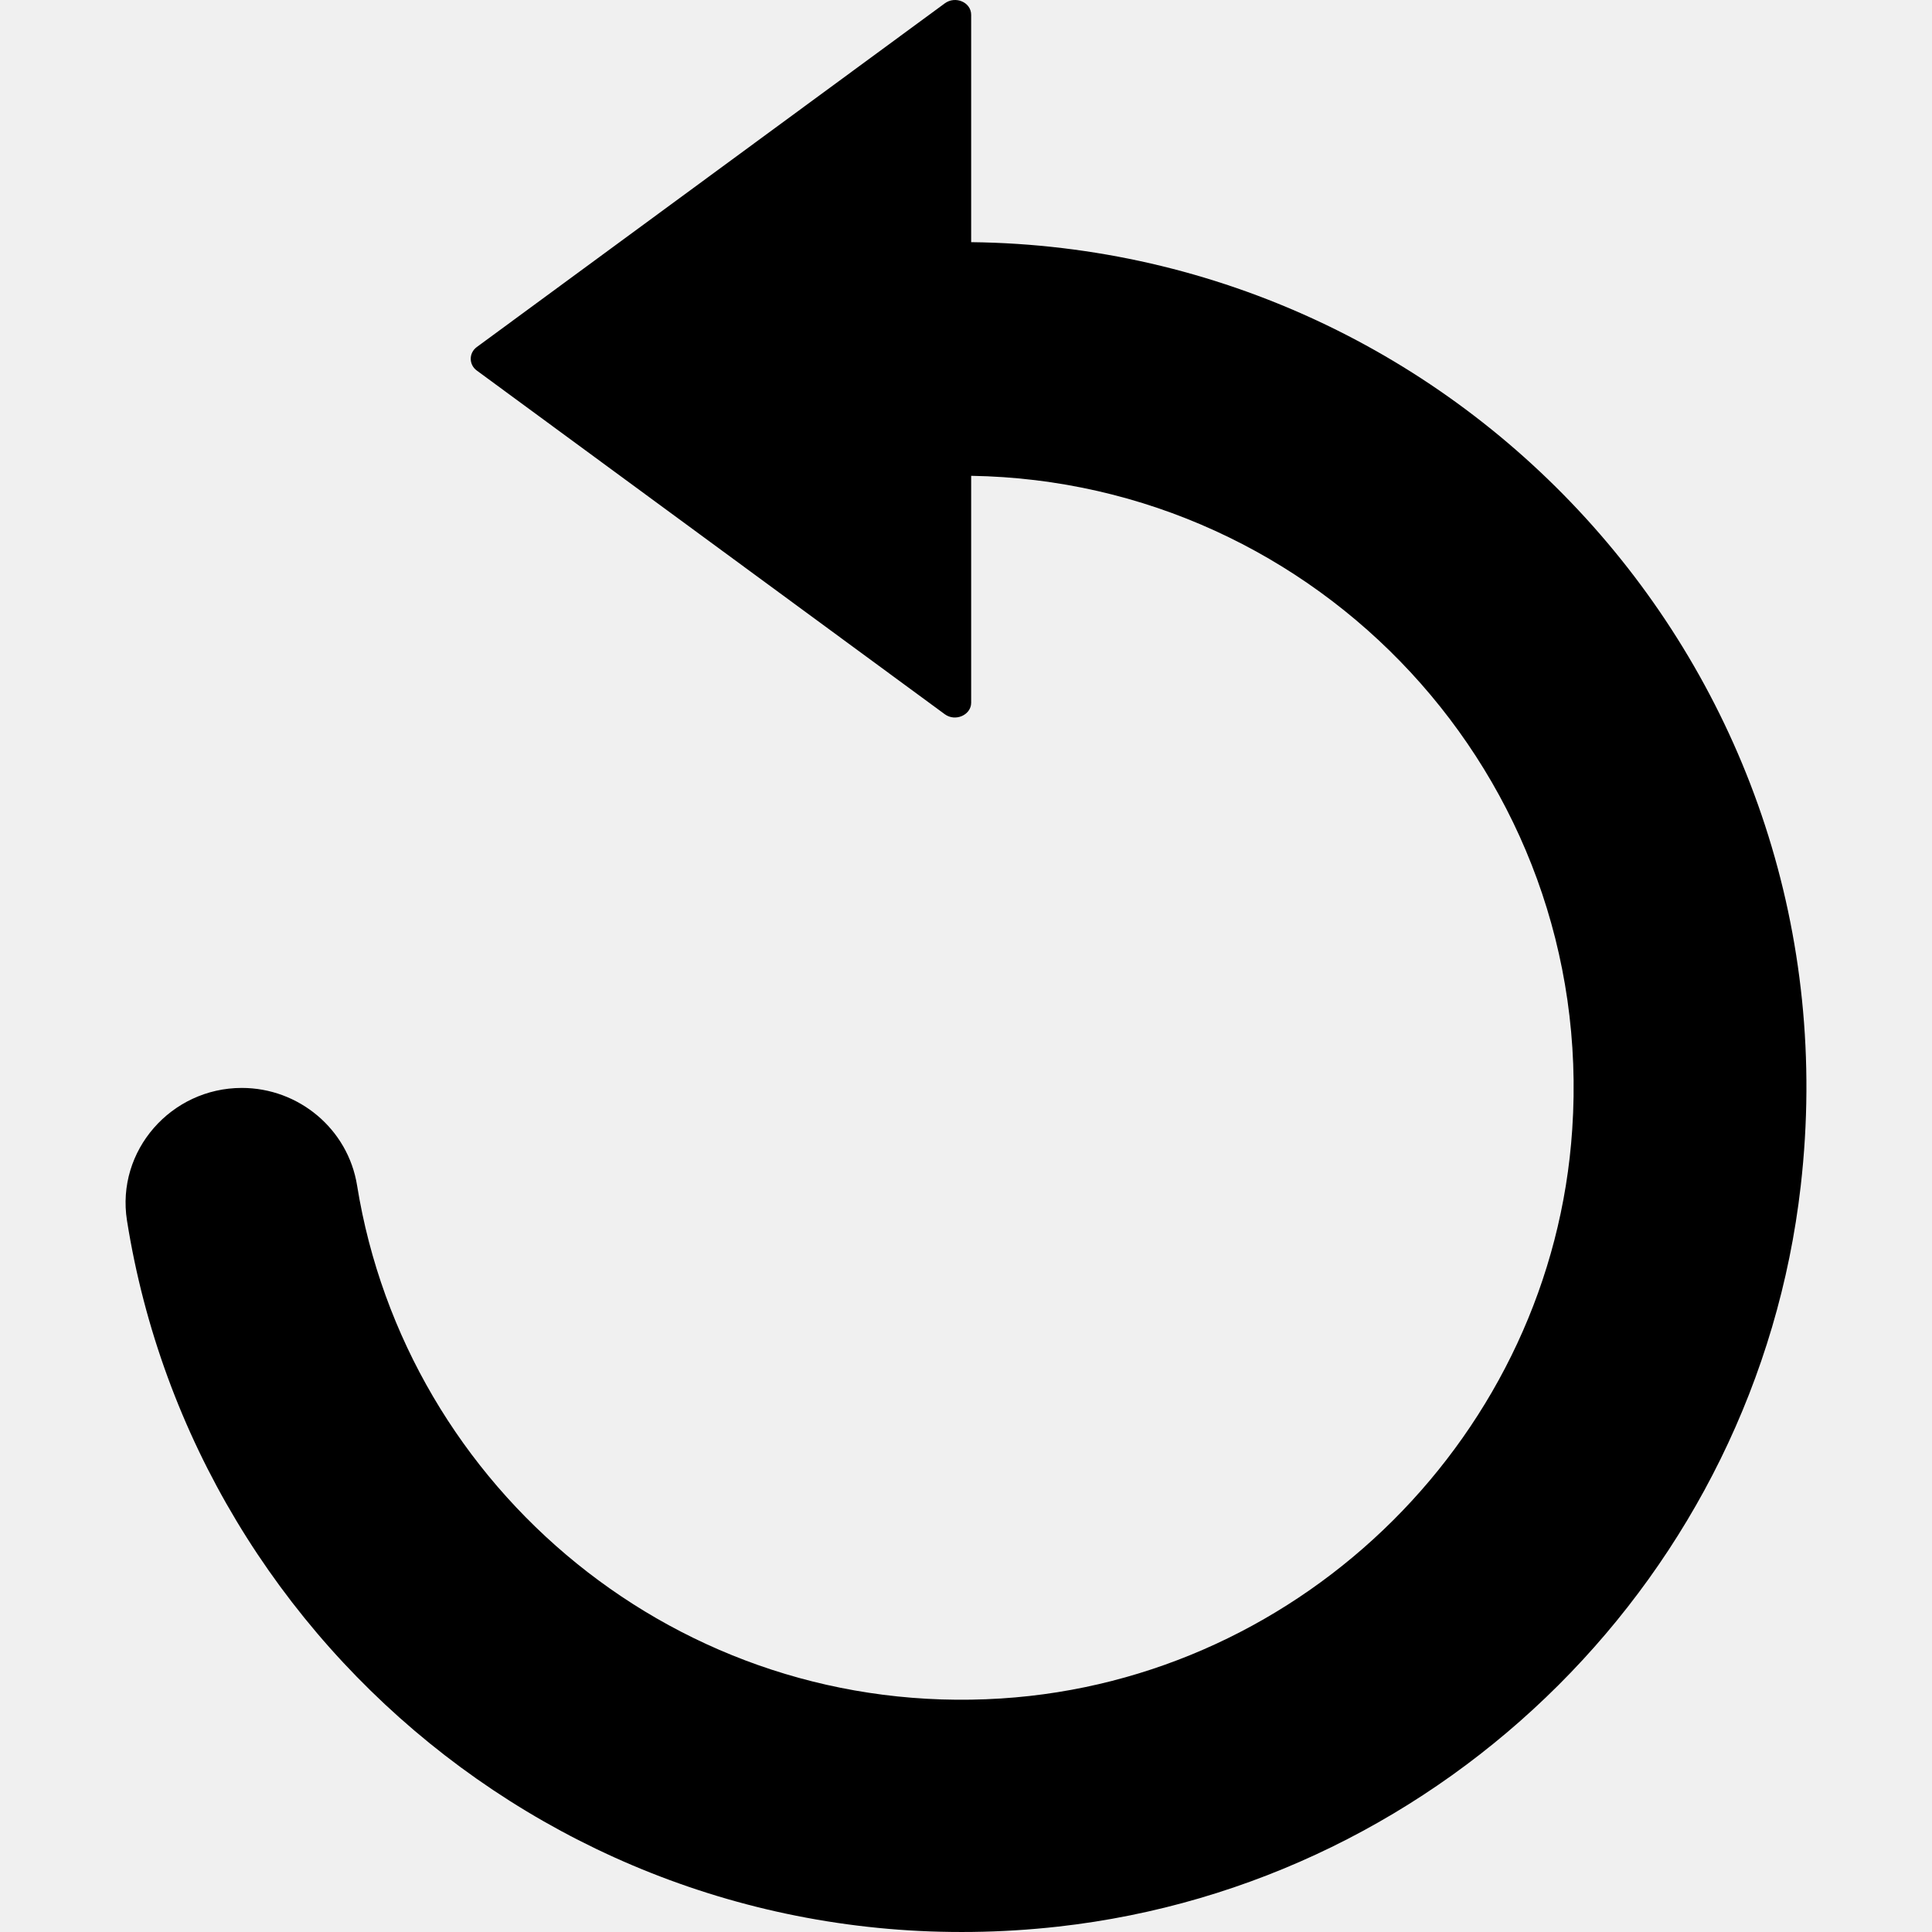
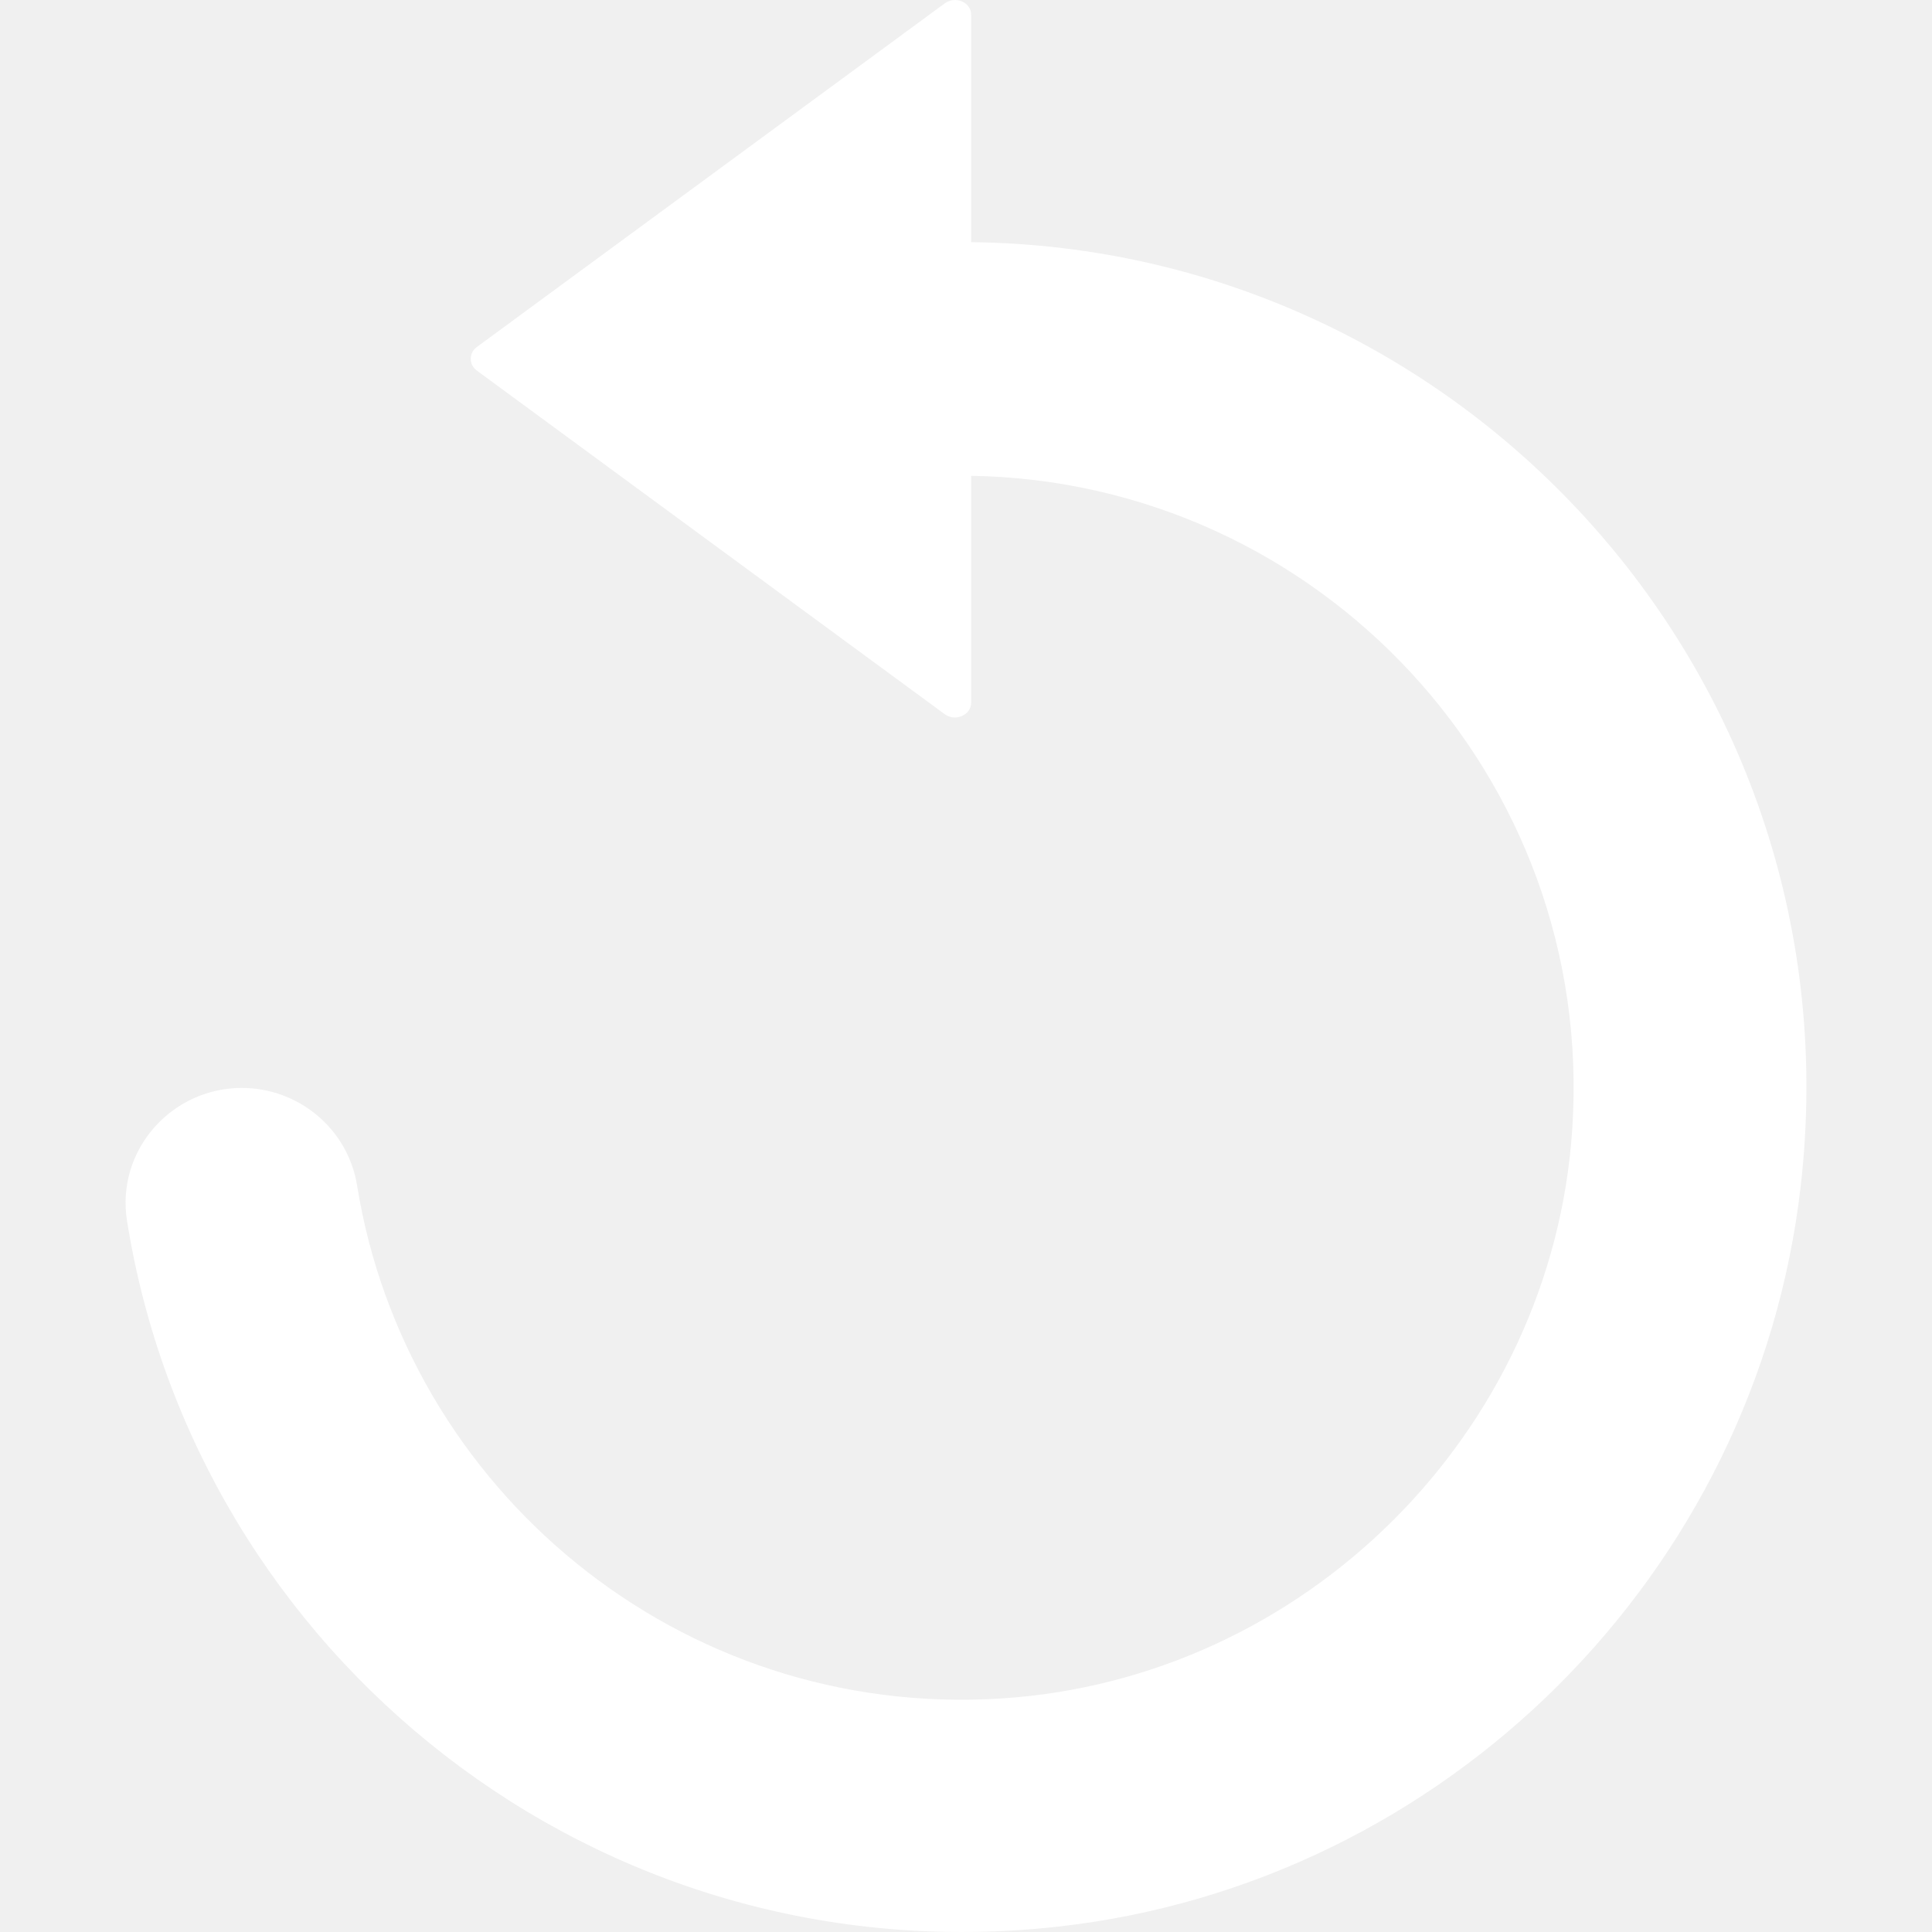
- <svg xmlns="http://www.w3.org/2000/svg" fill="#000000" height="800px" width="800px" version="1.1" id="Capa_1" viewBox="0 0 489.533 489.533" xml:space="preserve">
+ <svg xmlns="http://www.w3.org/2000/svg" fill="#ffffff" height="800px" width="800px" version="1.1" id="Capa_1" viewBox="0 0 489.533 489.533" xml:space="preserve">
  <g>
    <path d="M268.175,488.161c98.2-11,176.9-89.5,188.1-187.7c14.7-128.4-85.1-237.7-210.2-239.1v-57.6c0-3.2-4-4.9-6.7-2.9   l-118.6,87.1c-2,1.5-2,4.4,0,5.9l118.6,87.1c2.7,2,6.7,0.2,6.7-2.9v-57.5c87.9,1.4,158.3,76.2,152.3,165.6   c-5.1,76.9-67.8,139.3-144.7,144.2c-81.5,5.2-150.8-53-163.2-130c-2.3-14.3-14.8-24.7-29.2-24.7c-17.9,0-31.9,15.9-29.1,33.6   C49.575,418.961,150.875,501.261,268.175,488.161z" />
  </g>
</svg>
